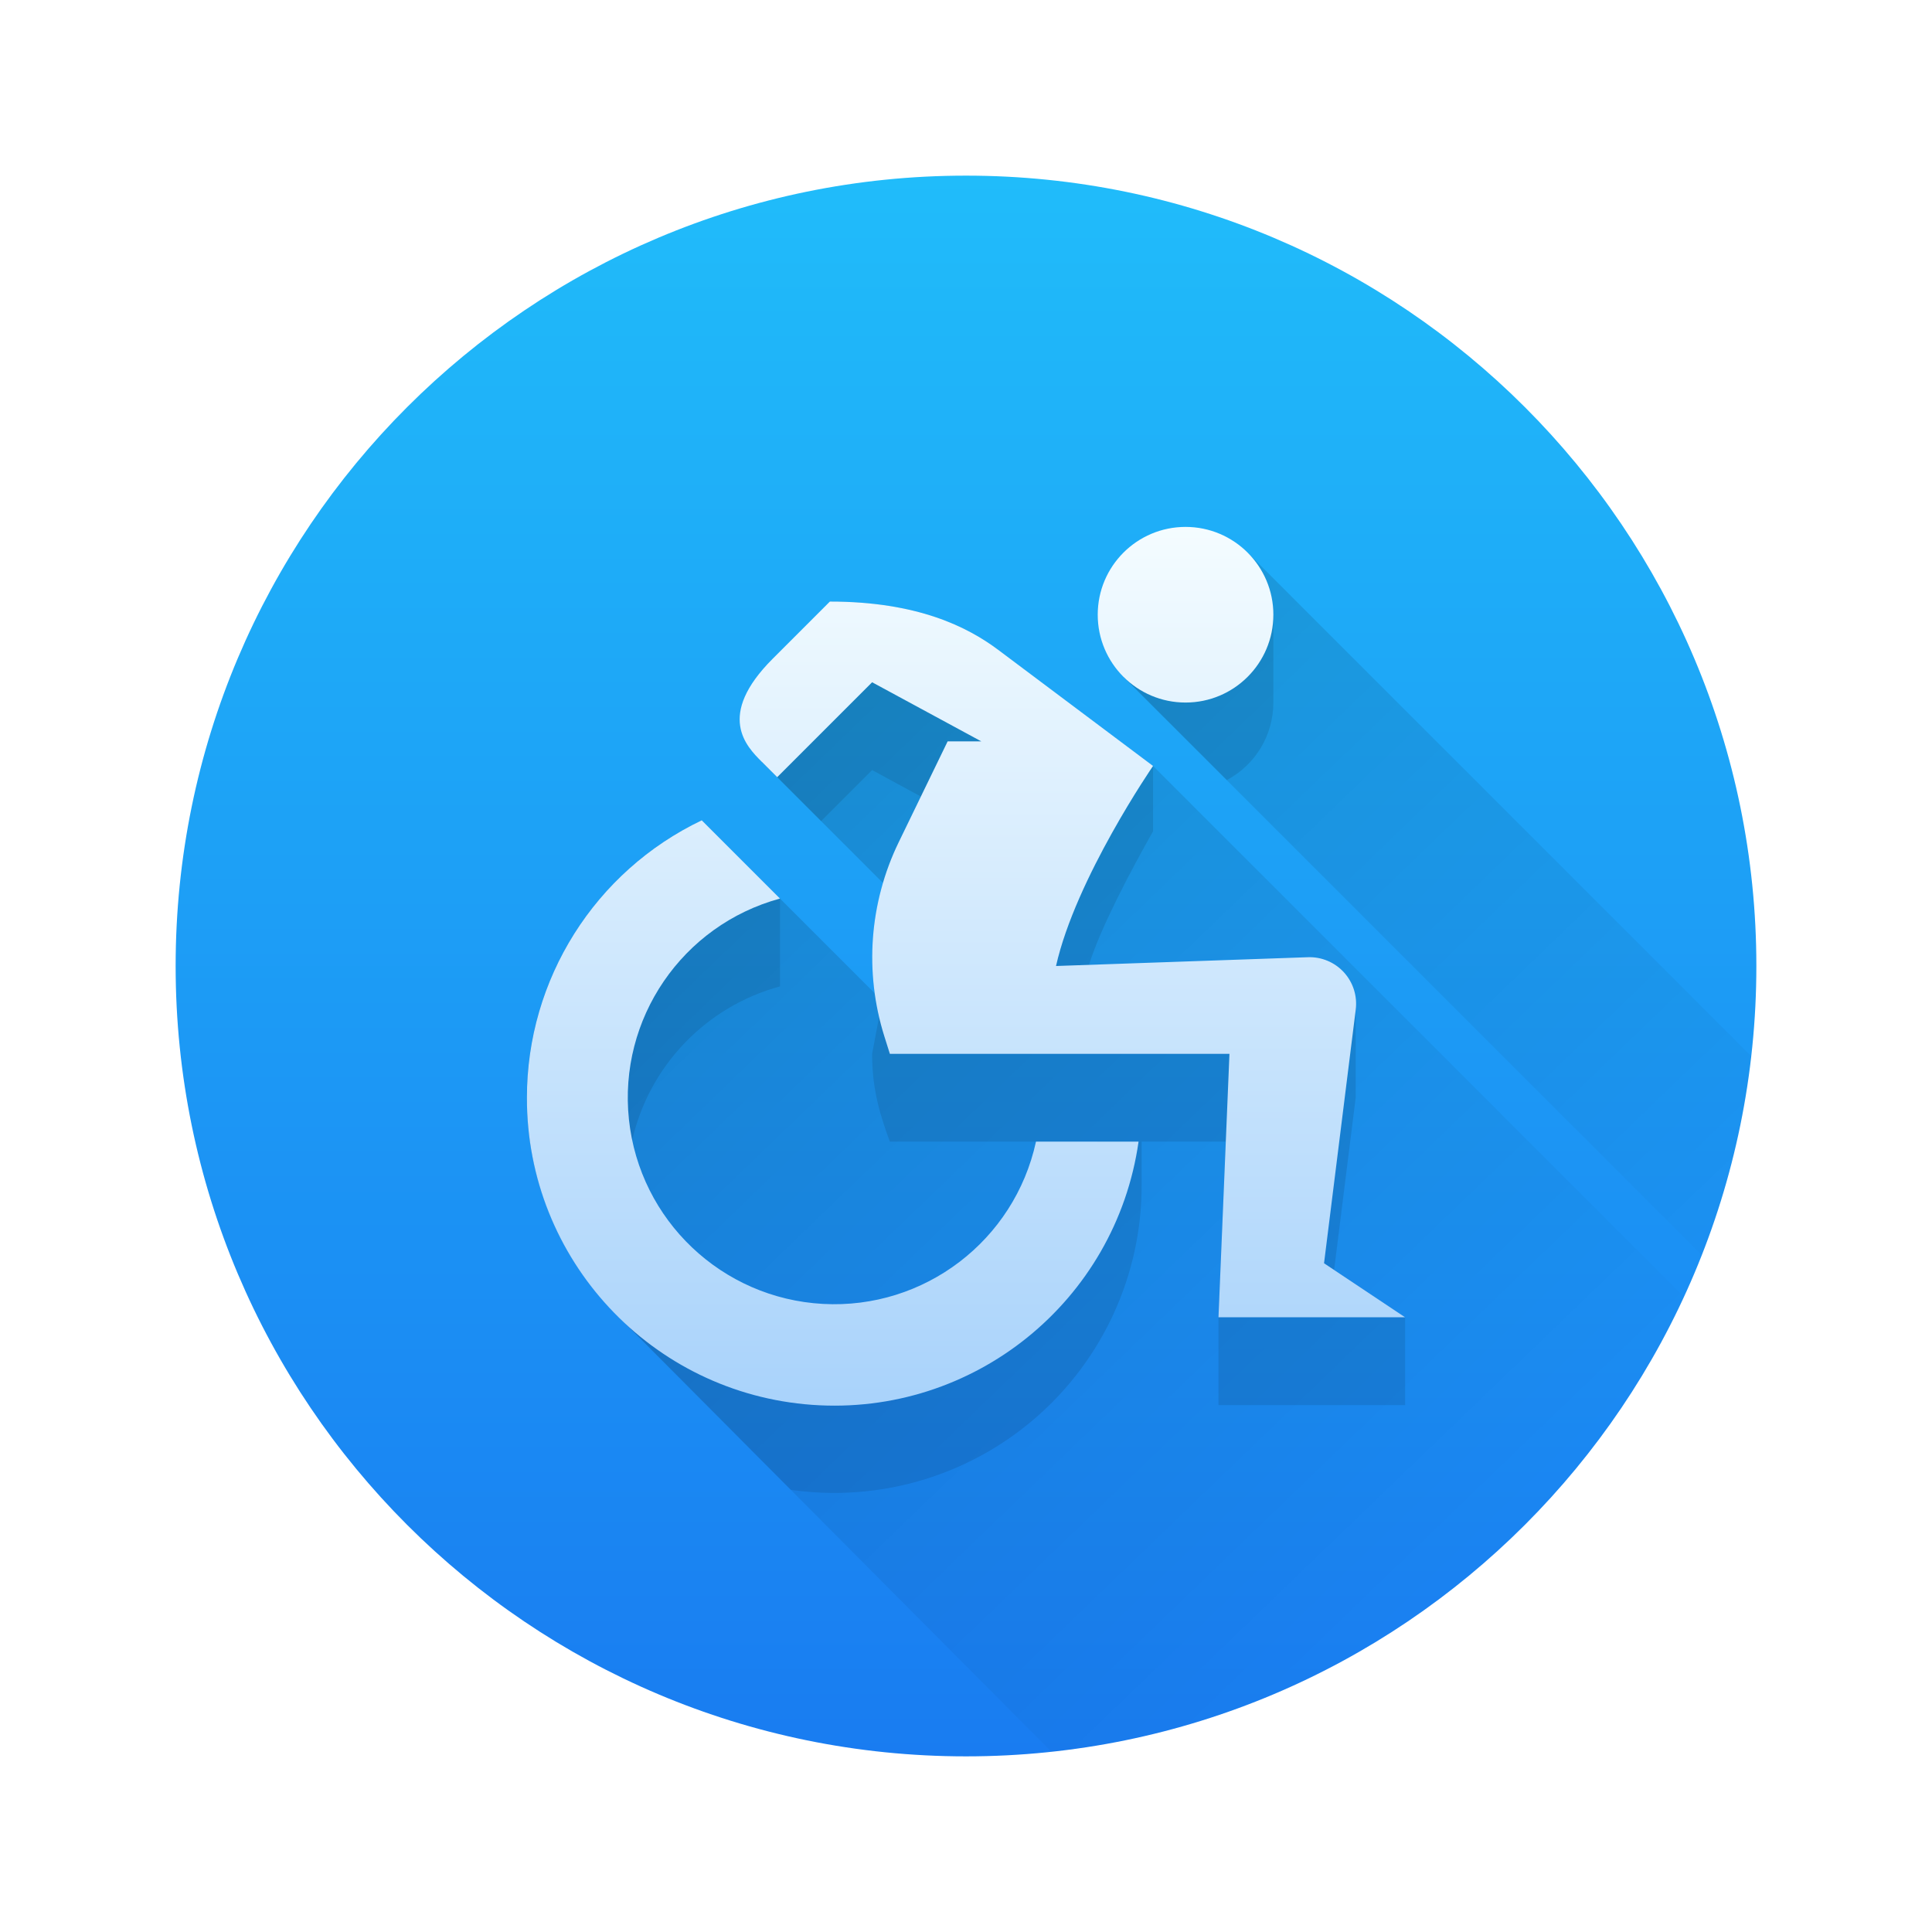
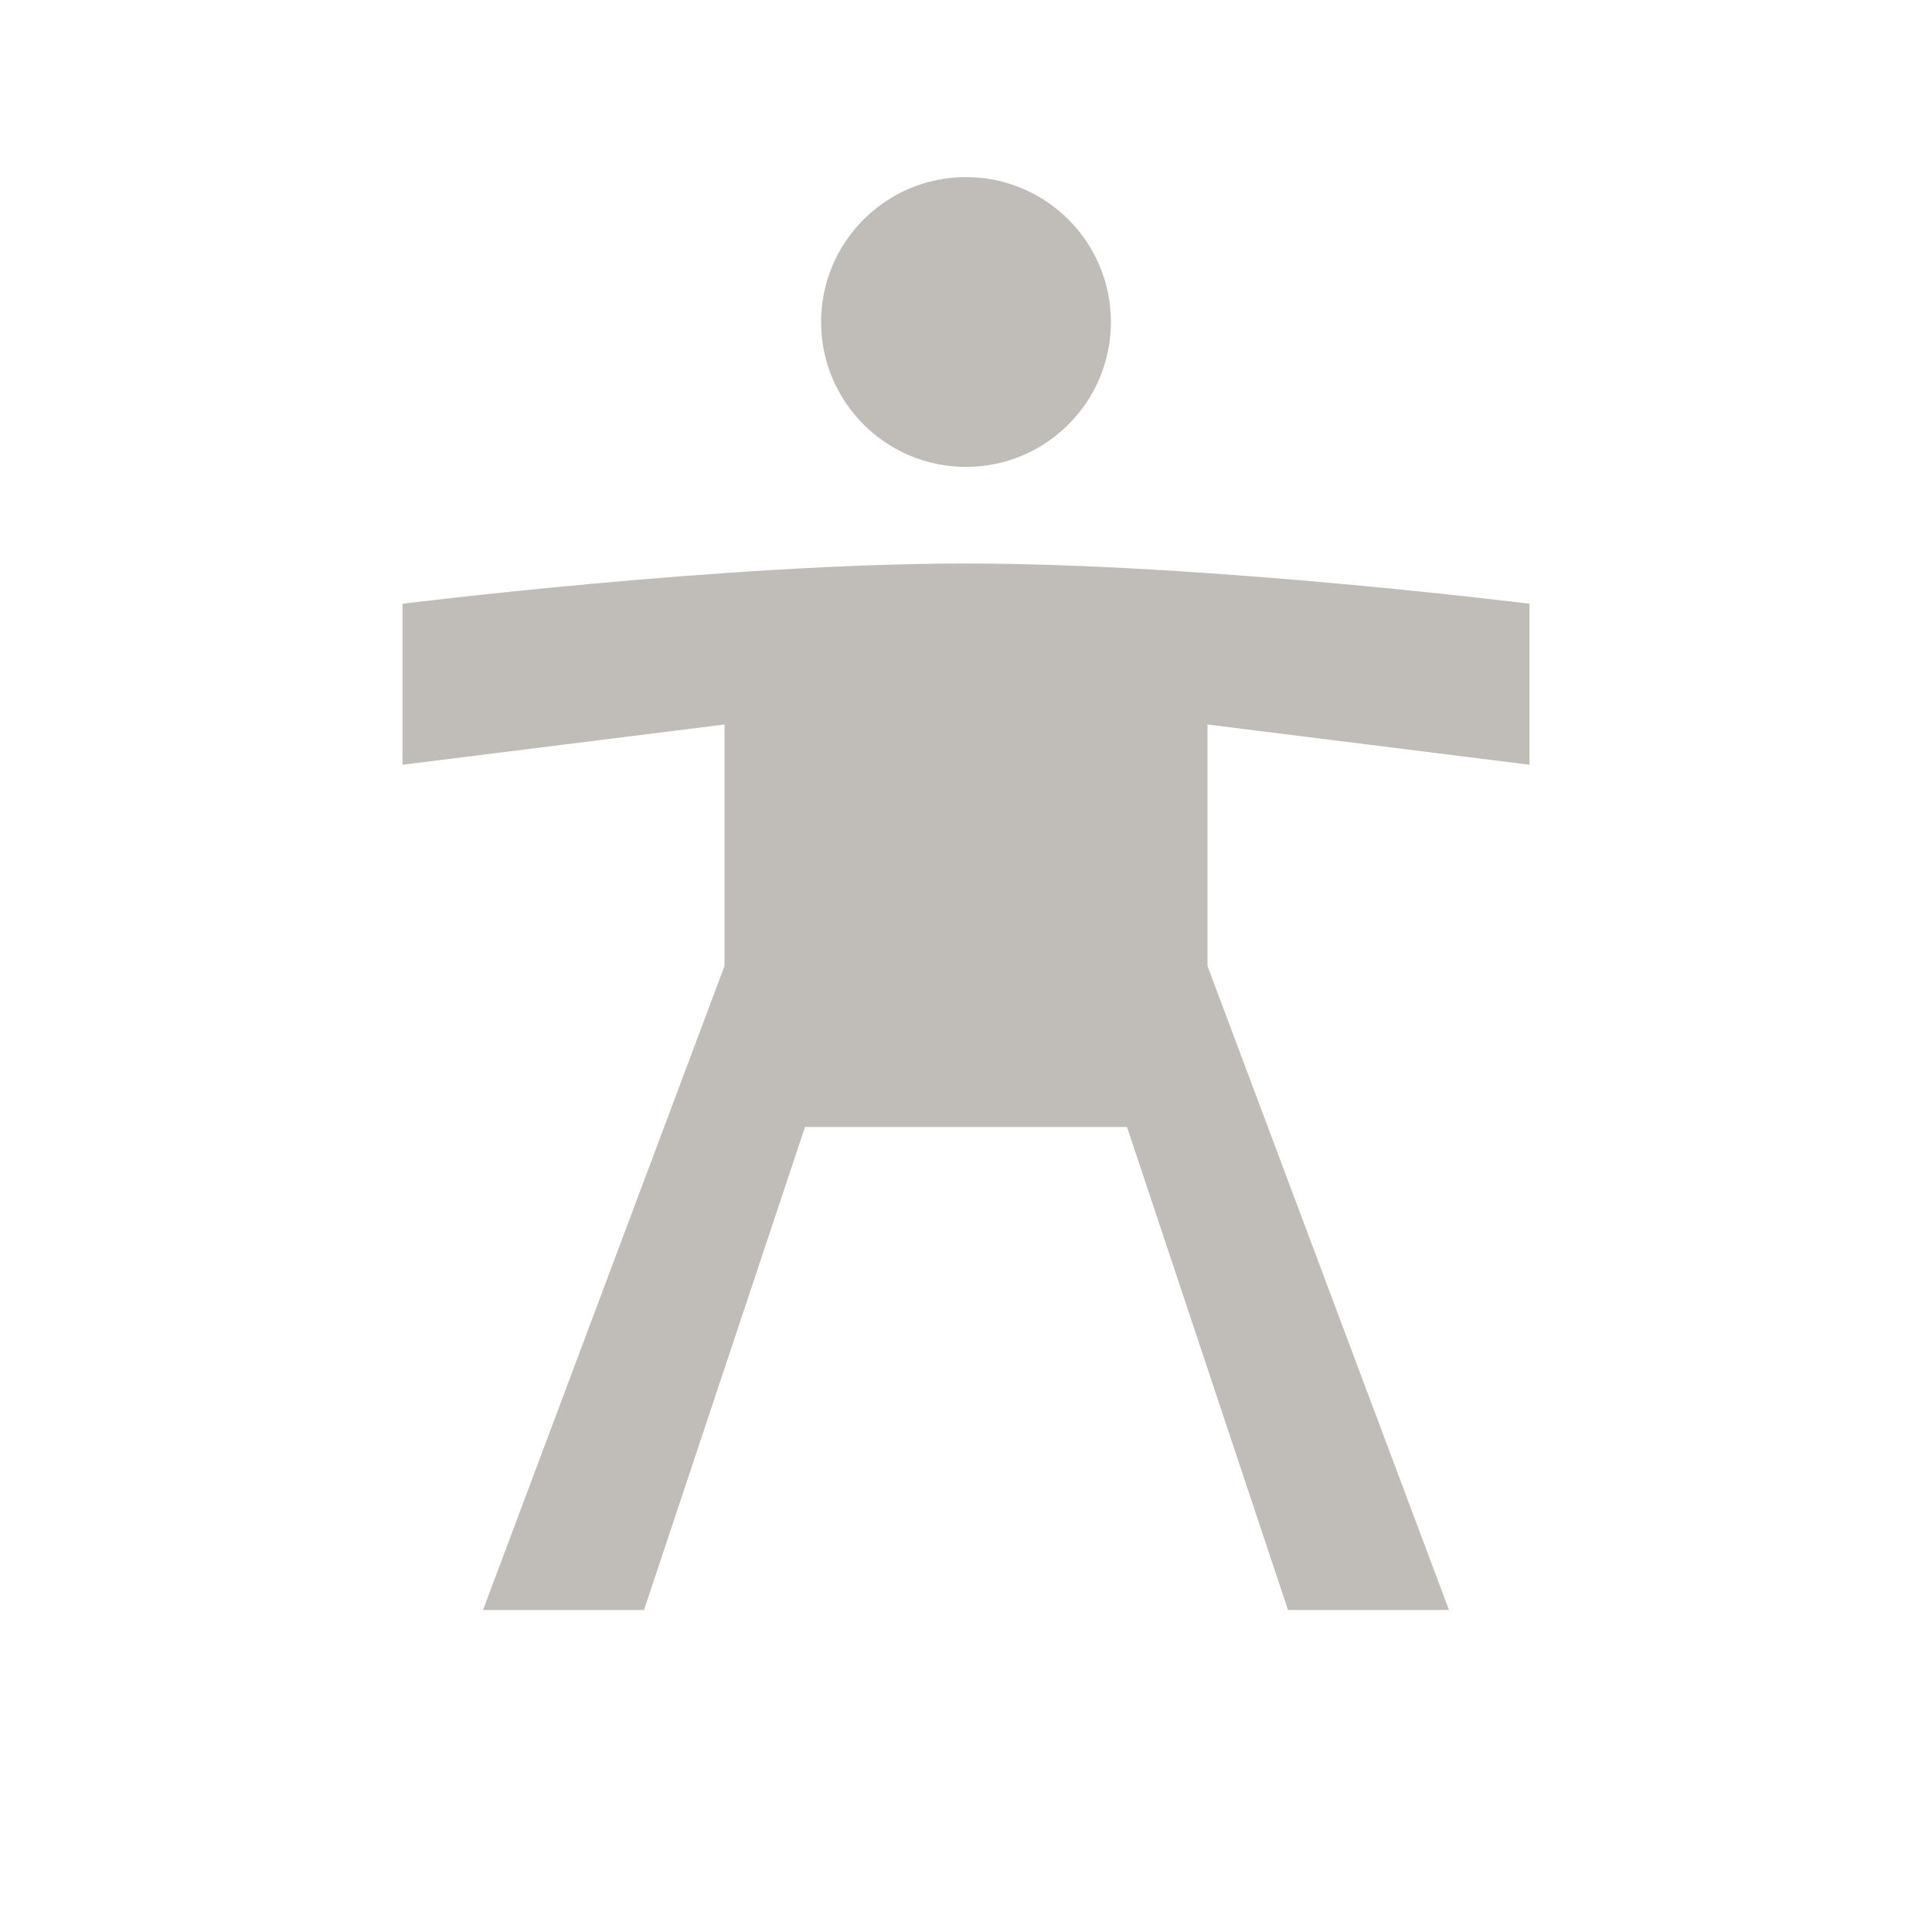
- <svg xmlns="http://www.w3.org/2000/svg" fill="none" viewBox="0 0 22 22">
-   <path fill="url(#a)" d="M20 11a9 9 0 1 0-18 0 9 9 0 1 0 18 0" />
-   <g opacity=".2">
-     <path fill="url(#b)" d="m19.942 12.028-5.735-5.735-1.414 1.414 6.586 6.586a8.942 8.942 0 0 0 .563-2.265" />
-     <path fill="url(#c)" d="M19.176 14.768 13.13 8.722 11.367 7.4c-.346-.26-.917-.55-1.917-.55l-.775 1.825 1.38 1.38a3 3 0 0 0-.095 1.255L7.991 9.341a3.5 3.5 0 0 0-.966 5.634l4.948 4.973a9.007 9.007 0 0 0 7.203-5.18" />
+ <svg xmlns="http://www.w3.org/2000/svg" viewBox="0 0 24 24" width="24" height="24">
+   <g fill="#c0bdb8">
+     <circle cx="12" cy="4" r="1.8" />
+     <path d="M12 7 C9 7 5 7.5 5 7.5 L5 9.5 L9 9 L9 12 L6 20 L8 20 L10 14 L14 14 L16 20 L18 20 L15 12 L15 9 L19 9.5 L19 7.5 C19 7.5 15 7 12 7 Z" />
  </g>
-   <g fill="#000" opacity=".1">
-     <path fill-rule="evenodd" d="m9.35 9.35-.675-.675.288-.679.968-.397 3.199 1.123v.744c-.25.442-.598 1.098-.729 1.52l3.037.416v1.094l-.246 1.965L16 15v1h-2.125v-1l.083-2H13v.5a3.5 3.5 0 0 1-3.995 3.465l-1.98-1.99A3.49 3.49 0 0 1 6 12.5l1.5-2.27h1.38l.002.002v1A2.364 2.364 0 0 0 7.195 13v1.385L9.5 15l3-1.005V13h-2.367c-.137-.367-.202-.648-.202-1l.555-2.93-.555-.301z" clip-rule="evenodd" />
-     <path d="M13.97 8.883A1 1 0 0 0 14.5 8V7l-1.707.707z" />
-   </g>
-   <path fill="url(#d)" d="M13.5 8a1 1 0 1 0 0-2 1 1 0 0 0 0 2" />
-   <path fill="url(#e)" d="M6 12.5a3.5 3.5 0 0 1 1.991-3.159l.891.891A2.351 2.351 0 1 0 11.797 13h1.168A3.5 3.5 0 0 1 6 12.5" />
-   <path fill="url(#f)" d="M9.931 7.769 8.85 8.85l-.175-.175C8.5 8.5 8.15 8.15 8.8 7.5l.65-.65c1 0 1.57.29 1.917.55l1.763 1.322S12.25 10 12.025 11l2.868-.1a.53.53 0 0 1 .545.596l-.361 2.889L16 15h-2.125L14 12h-3.867l-.063-.2a3 3 0 0 1 .163-2.208l.558-1.15h.383z" />
-   <defs>
-     <linearGradient id="a" x1="-246.511" x2="-246.511" y1="20" y2="2" gradientUnits="userSpaceOnUse">
-       <stop stop-color="#197CF1" />
-       <stop offset="1" stop-color="#20BCFA" />
-     </linearGradient>
-     <linearGradient id="b" x1="6" x2="19.966" y1="6.293" y2="20.802" gradientUnits="userSpaceOnUse">
-       <stop />
-       <stop offset=".35" stop-opacity=".5" />
-       <stop offset=".798" stop-opacity="0" />
-     </linearGradient>
-     <linearGradient id="c" x1="6" x2="19.966" y1="6.293" y2="20.802" gradientUnits="userSpaceOnUse">
-       <stop />
-       <stop offset=".35" stop-opacity=".5" />
-       <stop offset=".798" stop-opacity="0" />
-     </linearGradient>
-     <linearGradient id="d" x1="11.02" x2="11.02" y1="22" y2="6" gradientUnits="userSpaceOnUse">
-       <stop stop-color="#7CBAF8" />
-       <stop offset="1" stop-color="#F4FCFF" />
-     </linearGradient>
-     <linearGradient id="e" x1="11.02" x2="11.02" y1="22" y2="6" gradientUnits="userSpaceOnUse">
-       <stop stop-color="#7CBAF8" />
-       <stop offset="1" stop-color="#F4FCFF" />
-     </linearGradient>
-     <linearGradient id="f" x1="11.02" x2="11.02" y1="22" y2="6" gradientUnits="userSpaceOnUse">
-       <stop stop-color="#7CBAF8" />
-       <stop offset="1" stop-color="#F4FCFF" />
-     </linearGradient>
-   </defs>
</svg>
